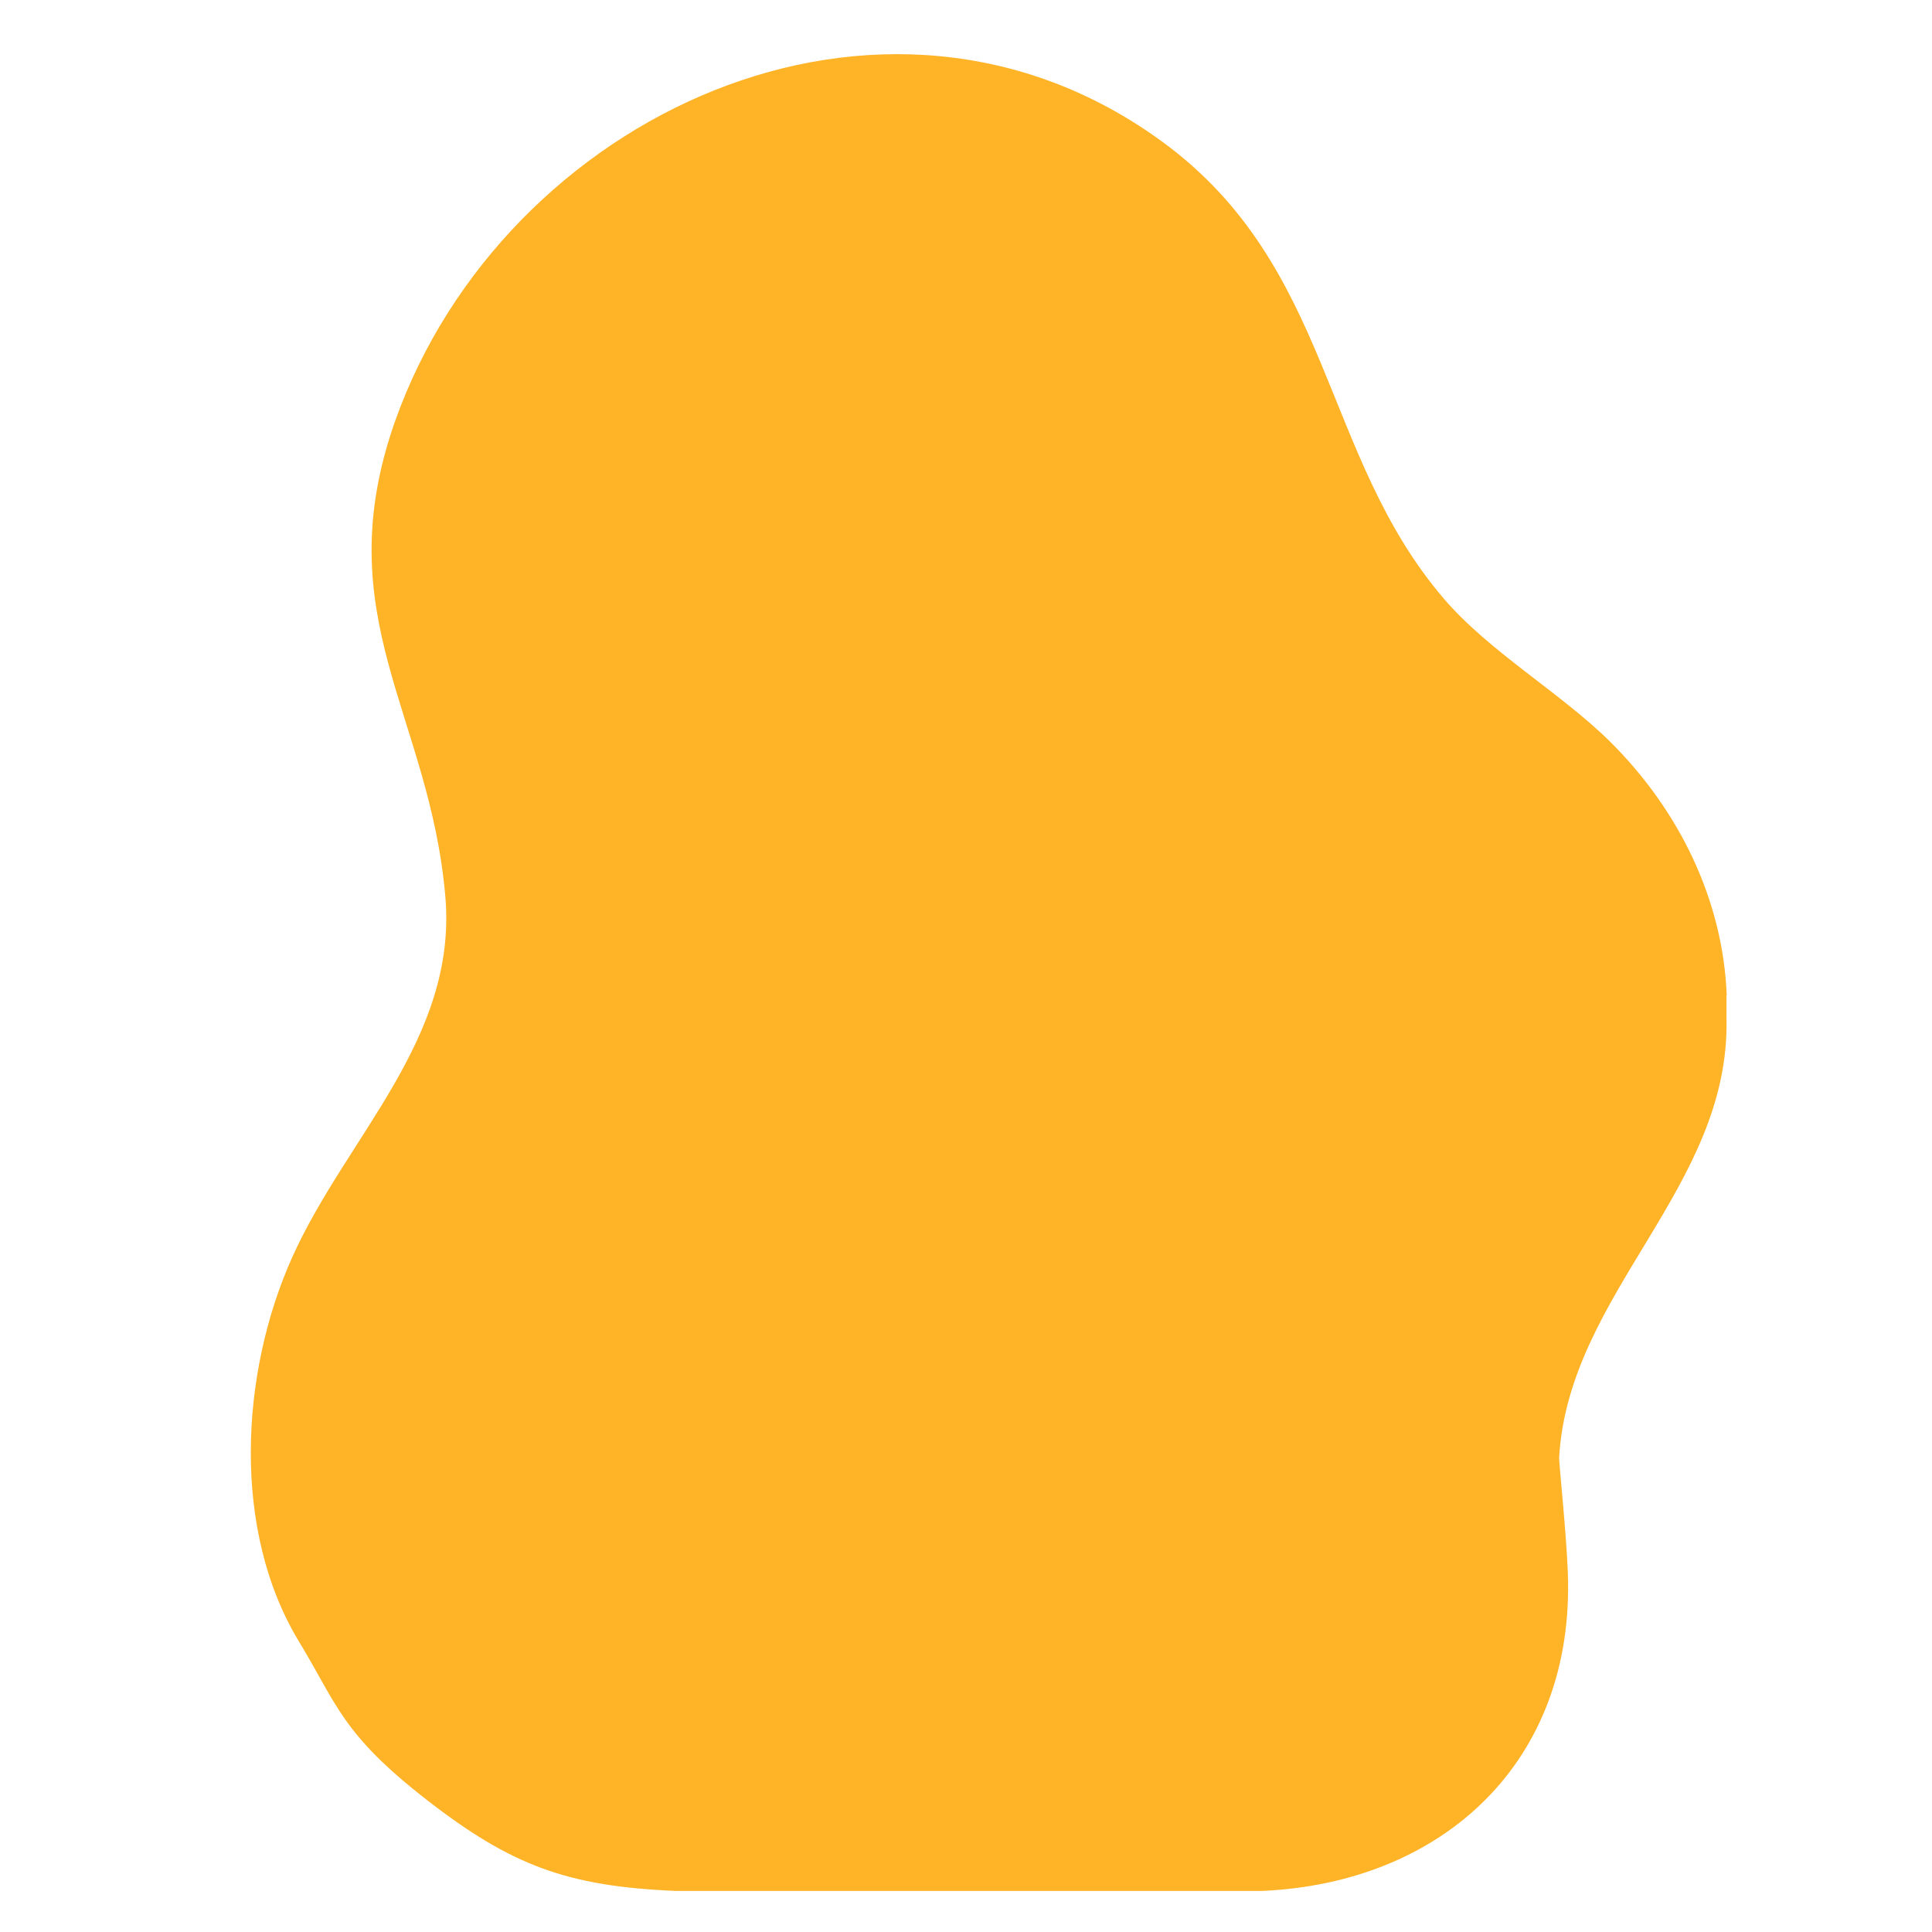
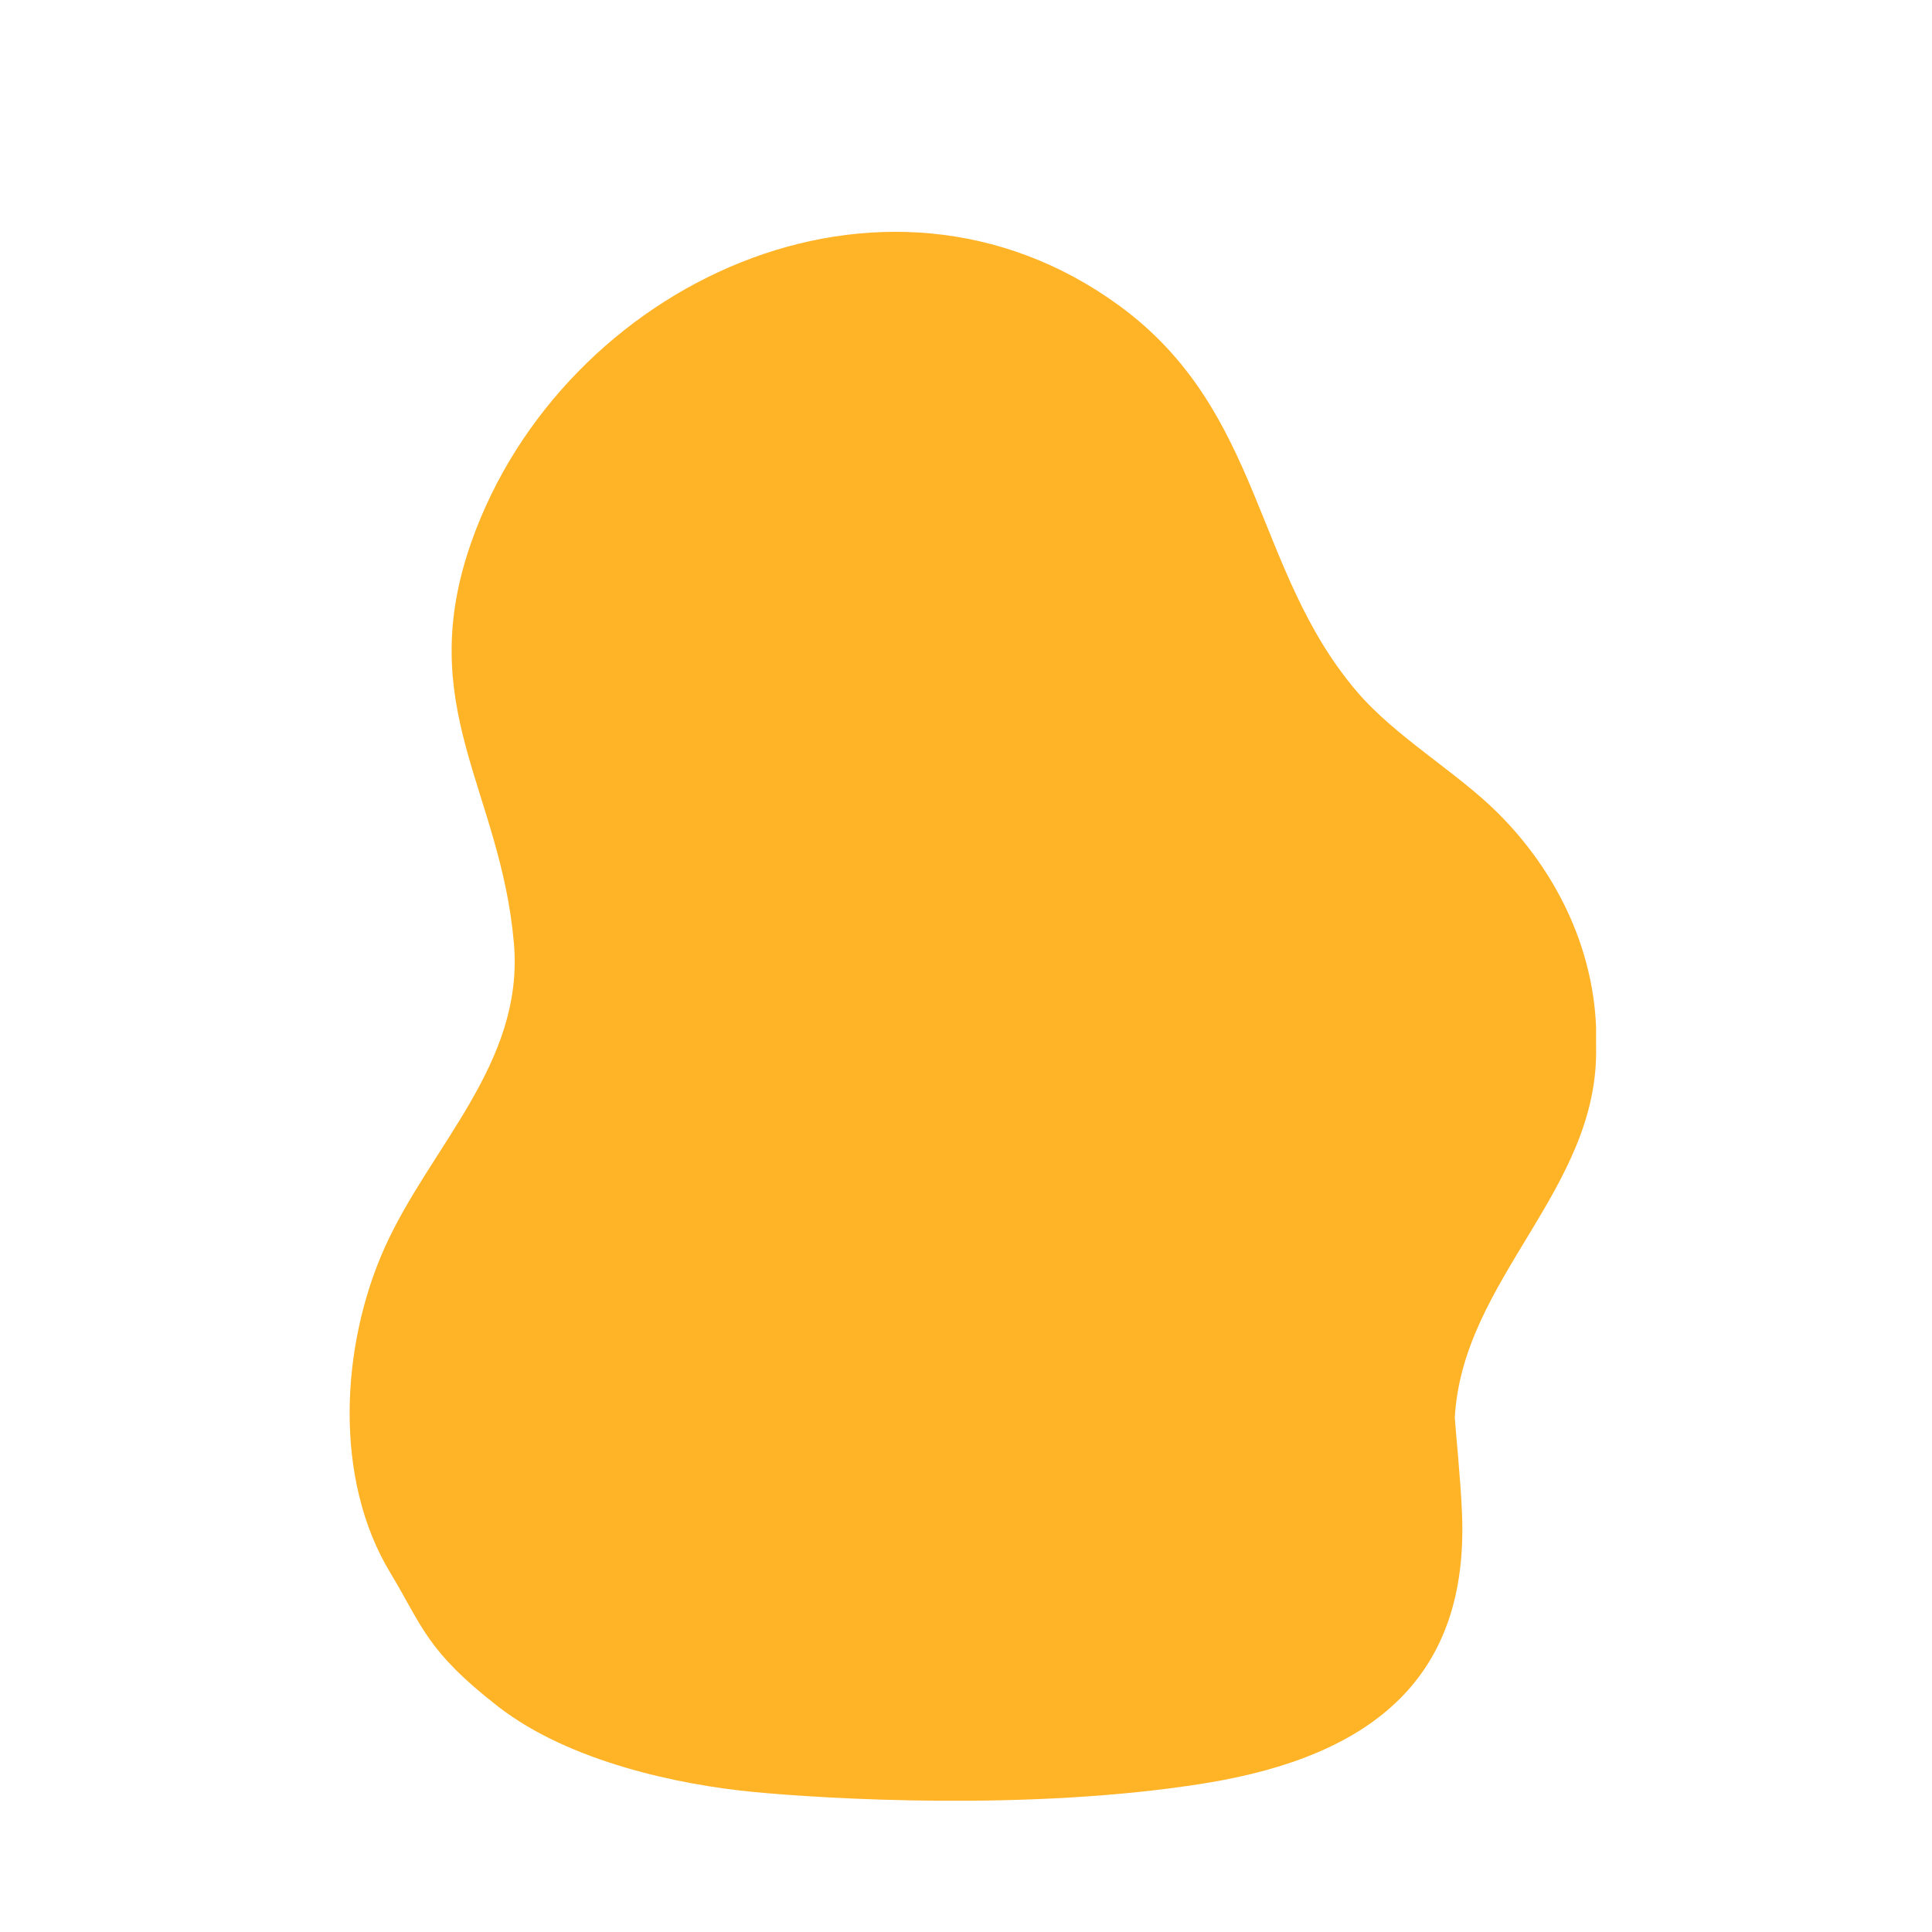
<svg xmlns="http://www.w3.org/2000/svg" viewBox="0 0 800 800" width="800" height="800">
-   <path id="container-bg" fill="#ffb327" d="M714.9,412v9.7c1.6,70-65.4,113.7-69.3,181.9-.1,1.9,3,31.4,3.6,47.4,3.1,78.1-51.4,128.7-126.7,132h-242.6c-45-1.9-68.2-10.5-103.3-37.8s-37-39.4-52.7-65.3c-28.1-46.2-24.4-111.4-2.9-159.3,22.4-49.9,68.5-90.5,63.4-149.4-6.5-75.4-49.5-115.9-20.7-197.1C208.5,48.2,365.3-26.1,481.3,58.7c70.5,51.6,65.6,129.5,116.4,189,18.9,22.2,48.8,39.3,69.3,59.7,28.1,28,46.4,64.9,48,104.7Z" />
+   <path id="container-bg" fill="#ffb327" d="M660.9,425.1v8.2c1.4,59.1,-55.3,96.1,-58.5,153.7,0.0,1.6,2.5,26.5,3.0,40.0,2.6,66.0,-35.0,100.0,-107.0,111.5s-156.3,6.4,-186.5,3.5,-76.0,-12.3,-105.7,-35.4,-31.3,-33.3,-44.5,-55.2c-23.7,-39.0,-20.6,-94.1,-2.5,-134.6,18.9,-42.2,57.9,-76.5,53.6,-126.2,-5.5,-63.7,-41.8,-97.9,-17.5,-166.5C233.0,117.8,365.5,55.0,463.5,126.6c59.6,43.6,55.4,109.4,98.3,159.7,16.0,18.8,41.2,33.2,58.5,50.4,23.7,23.7,39.2,54.8,40.6,88.5h0.0Z" />
</svg>
